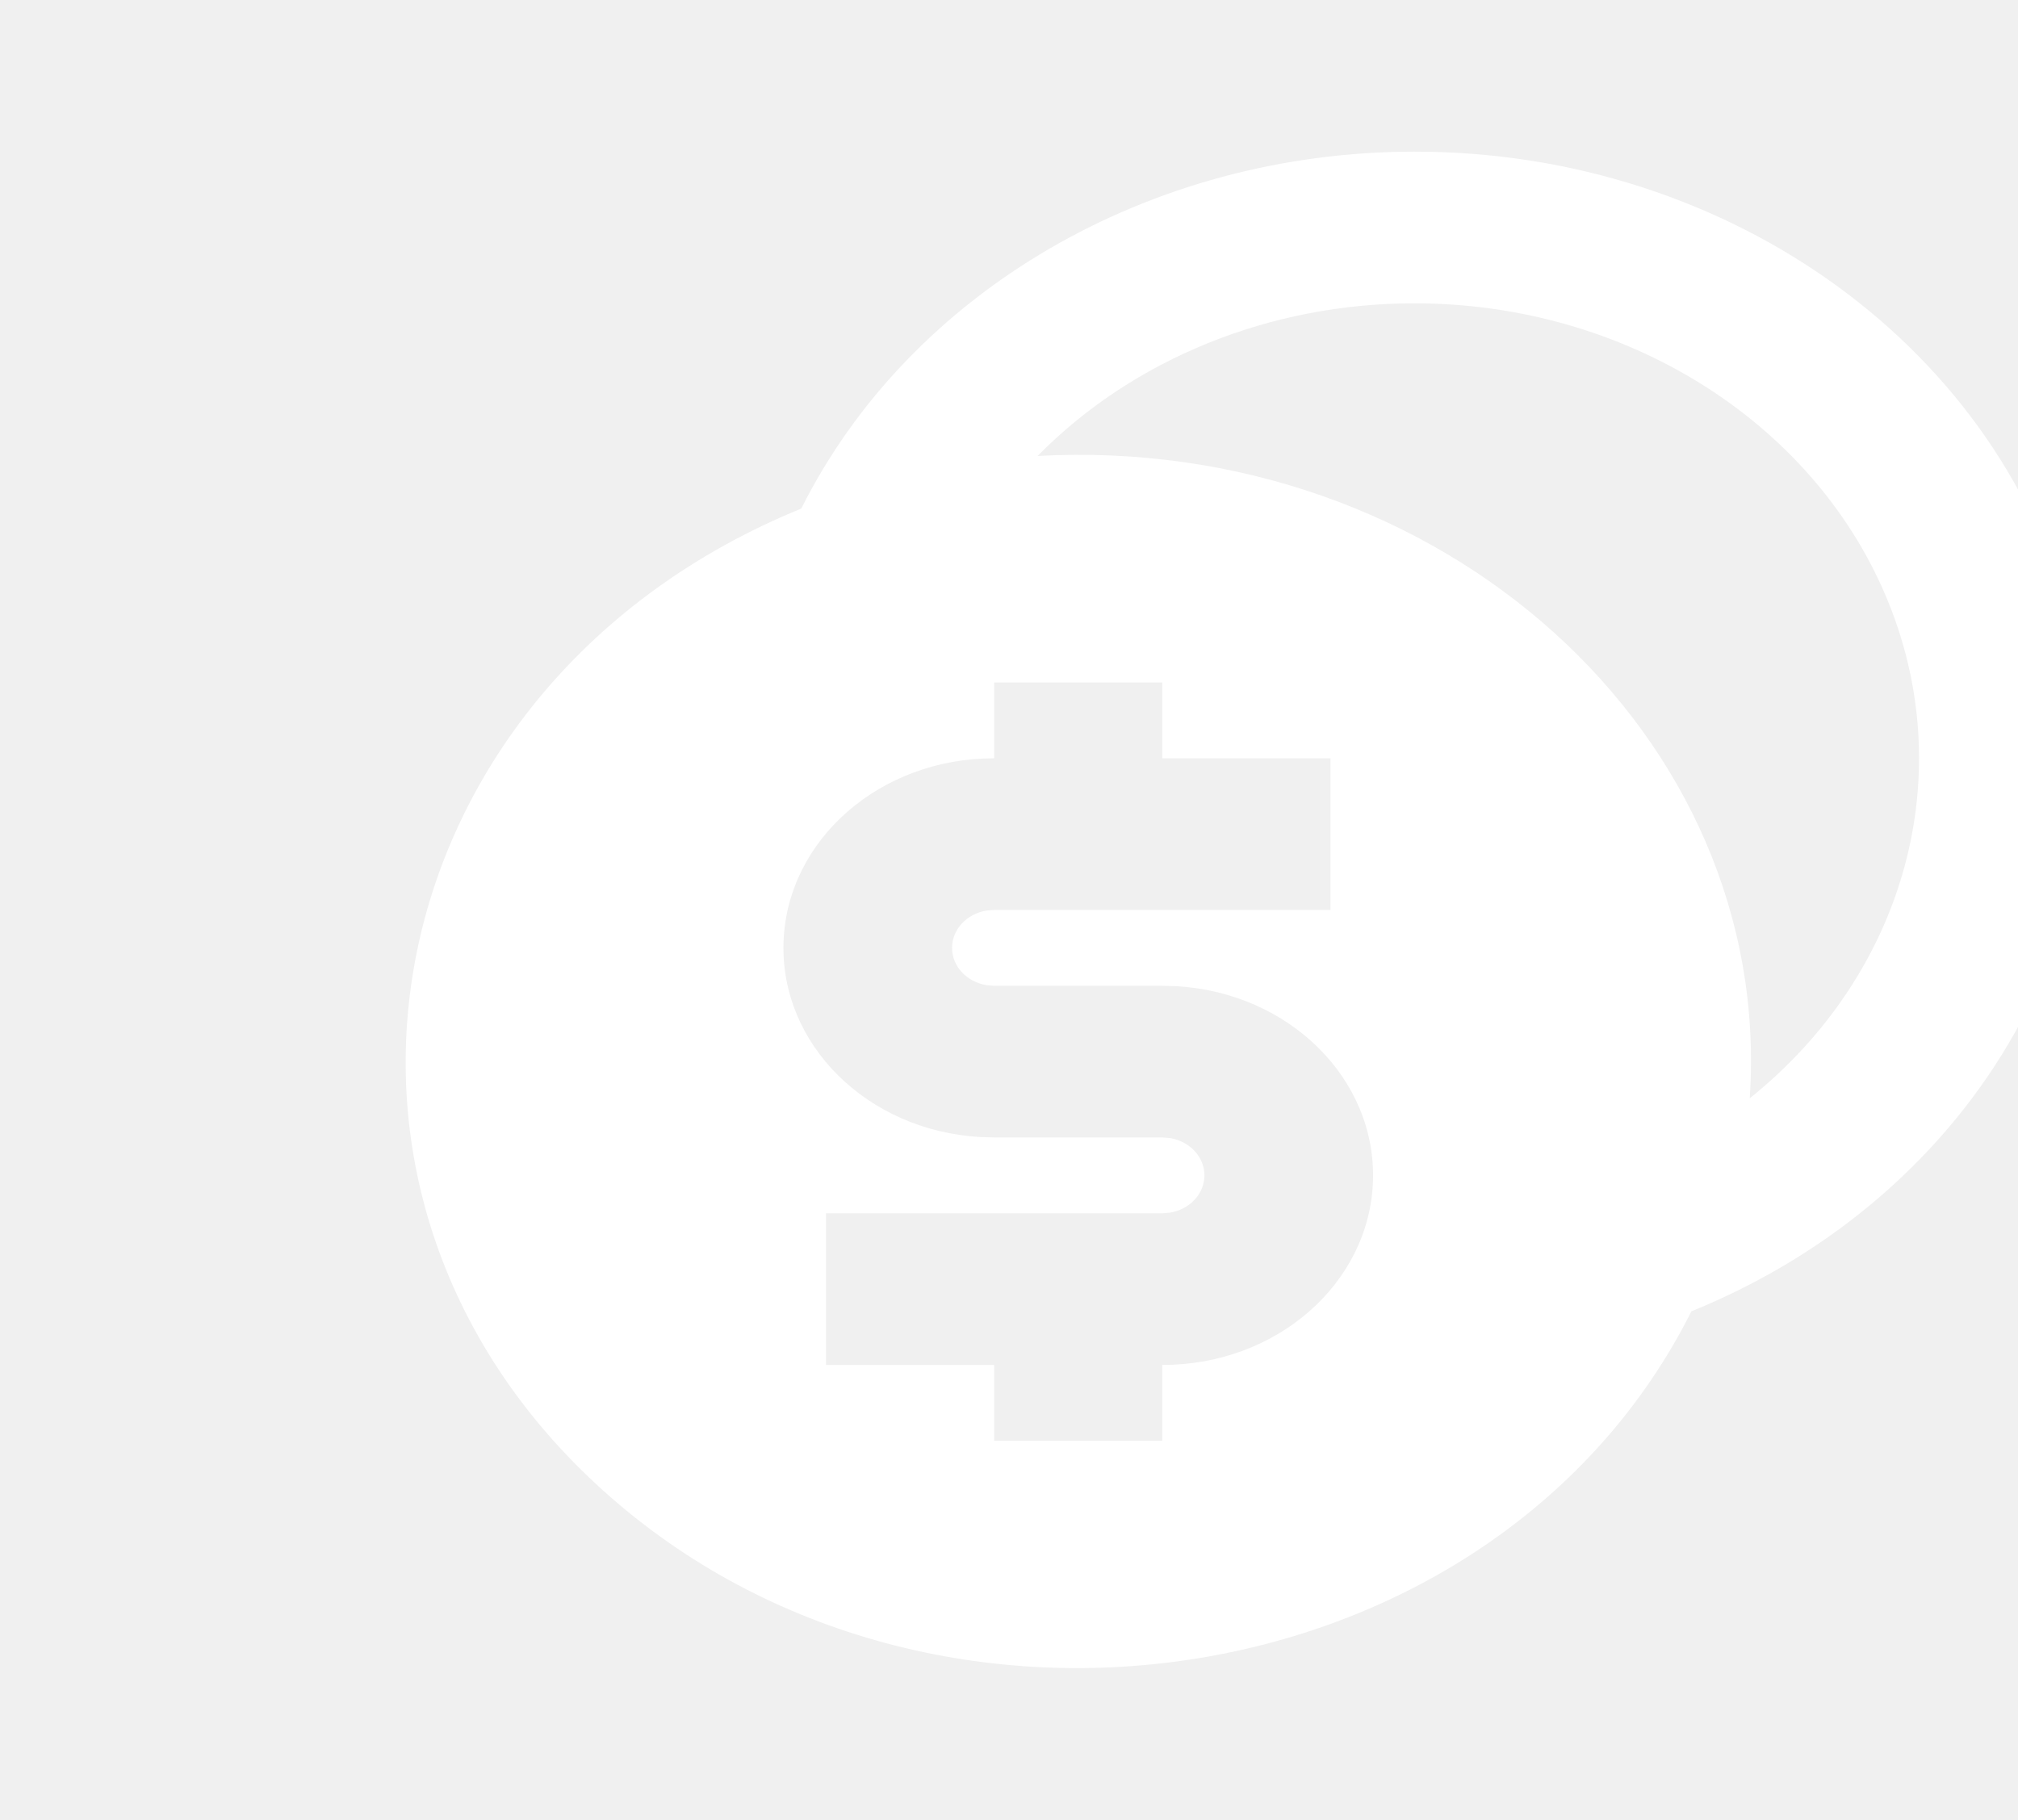
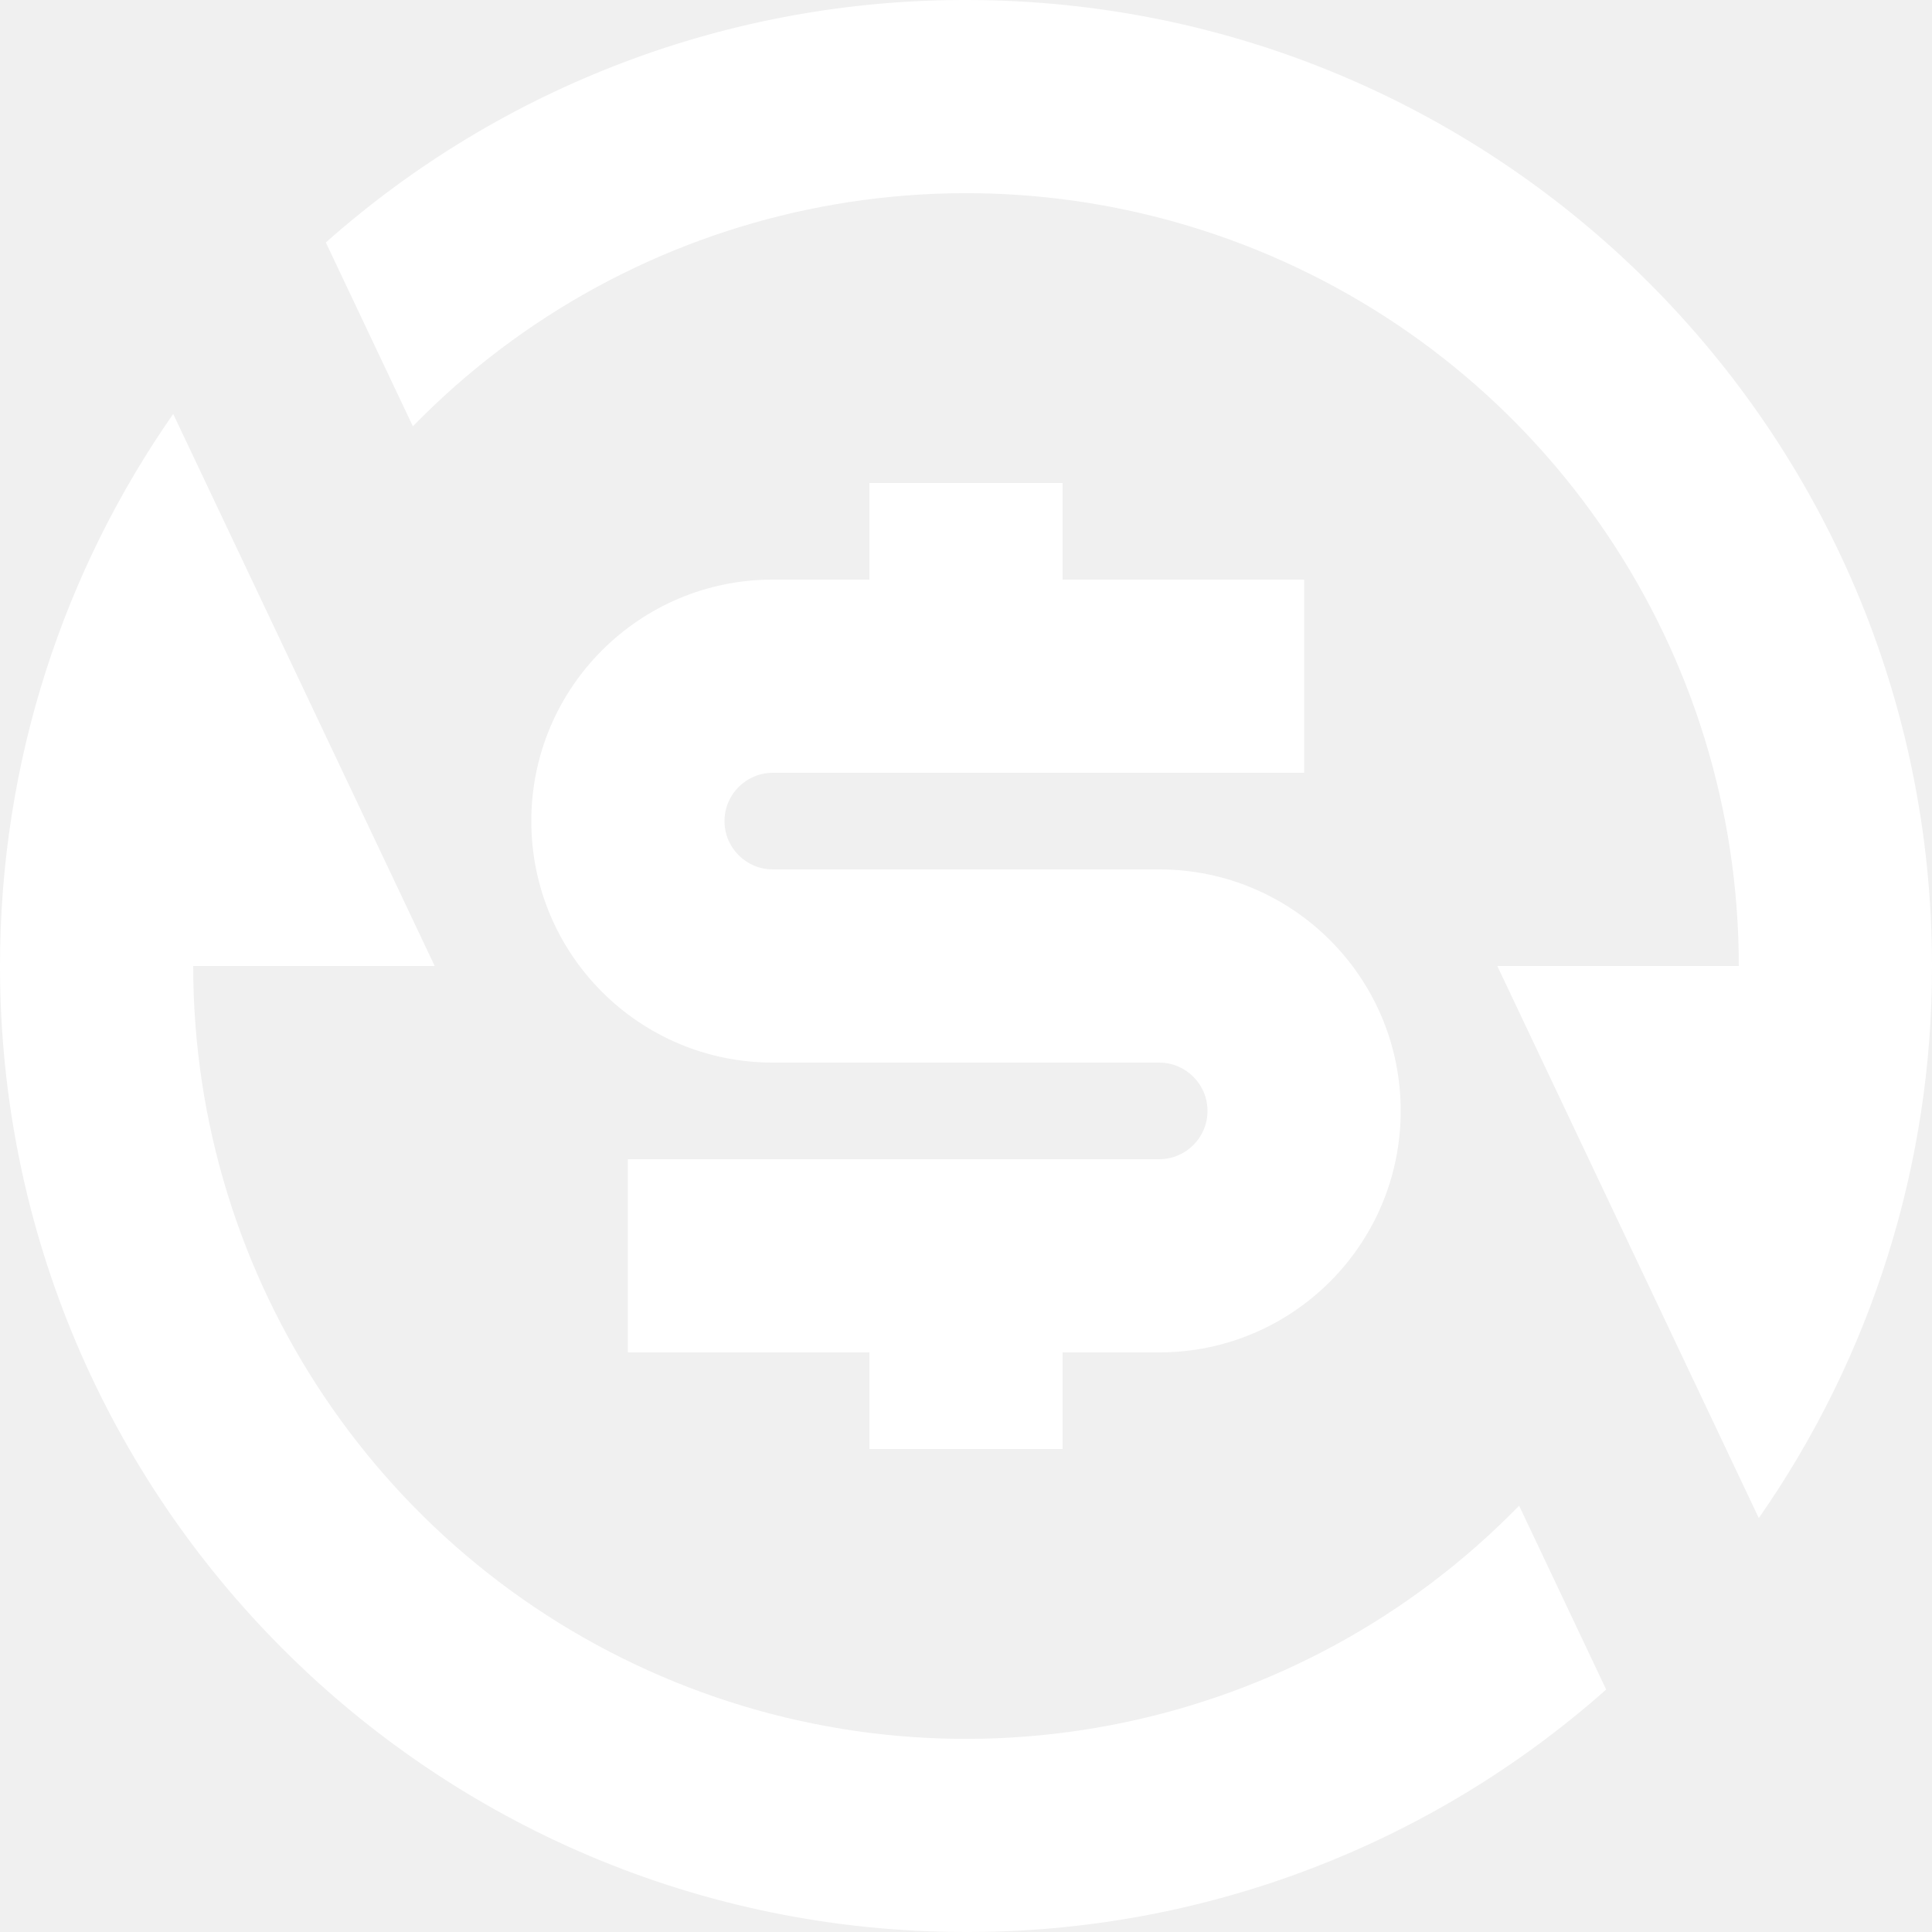
- <svg xmlns="http://www.w3.org/2000/svg" fill="none" version="1.1" width="51" height="46" viewBox="0 0 51 46">
-   <defs>
-     <clipPath id="master_svg0_15_644">
-       <rect x="0" y="0" width="51" height="46" rx="0" />
-     </clipPath>
-   </defs>
-   <g clip-path="url(#master_svg0_15_644)">
-     <g>
-       <path d="M35.75,3.833C43.763,3.83,50.691,8.874,52.377,15.94C54.064,23.006,50.051,30.174,42.746,33.145C37.848,42.91,23.638,45.247,15.236,37.668C6.833,30.089,9.423,17.272,20.25,12.855C23.001,7.363,29.065,3.833,35.75,3.833ZM29.375,17.25L25.125,17.25L25.125,19.167C22.254,19.16,19.897,21.213,19.802,23.801C19.708,26.389,21.911,28.577,24.777,28.74L25.125,28.75L29.375,28.75L29.566,28.765C30.072,28.848,30.439,29.245,30.439,29.708C30.439,30.172,30.072,30.569,29.566,30.651L29.375,30.667L20.875,30.667L20.875,34.5L25.125,34.5L25.125,36.417L29.375,36.417L29.375,34.5C32.246,34.506,34.603,32.454,34.698,29.866C34.792,27.277,32.589,25.09,29.724,24.926L29.375,24.917L25.125,24.917L24.934,24.901C24.428,24.819,24.061,24.422,24.061,23.958C24.061,23.495,24.428,23.098,24.934,23.015L25.125,23L33.625,23L33.625,19.167L29.375,19.167L29.375,17.25ZM35.75,7.667C32.108,7.663,28.639,9.068,26.222,11.525C36.408,10.967,44.84,18.573,44.22,27.761C48.176,24.589,49.547,19.542,47.666,15.08C45.784,10.617,41.042,7.667,35.75,7.667Z" fill="#FFFFFF" fill-opacity="1" />
-     </g>
+ <svg xmlns="http://www.w3.org/2000/svg" fill="none" version="1.1" width="20" height="20" viewBox="0 0 20 20">
+   <g>
+     <path d="M3.373,2.51C5.2,0.889,7.558,-0.004,10,0C15.523,0,20,4.477,20,10C20.003,12.044,19.377,14.039,18.207,15.715L15.5,10L18,10C18,6.746,16.03,3.817,13.016,2.59C10.002,1.364,6.546,2.084,4.274,4.413L3.373,2.51L3.373,2.51ZM16.627,17.49C14.8,19.111,12.442,20.004,10,20C4.477,20,0,15.523,0,10C0,7.875,0.663,5.905,1.793,4.285L4.5,10L2,10C2,13.254,3.97,16.183,6.984,17.41C9.998,18.637,13.454,17.916,15.726,15.587L16.627,17.49L16.627,17.49ZM6.5,12L12,12C12.276,12,12.5,11.776,12.5,11.5C12.5,11.224,12.276,11,12,11L8,11C6.619,11,5.5,9.881,5.5,8.5C5.5,7.119,6.619,6,8,6L9,6L9,5L11,5L11,6L13.5,6L13.5,8L8,8C7.724,8,7.5,8.224,7.5,8.5C7.5,8.776,7.724,9,8,9L12,9C13.381,9,14.5,10.119,14.5,11.5C14.5,12.881,13.381,14,12,14L11,14L11,15L9,15L9,14L6.5,14L6.5,12Z" fill="#FFFFFF" fill-opacity="1" />
  </g>
</svg>
